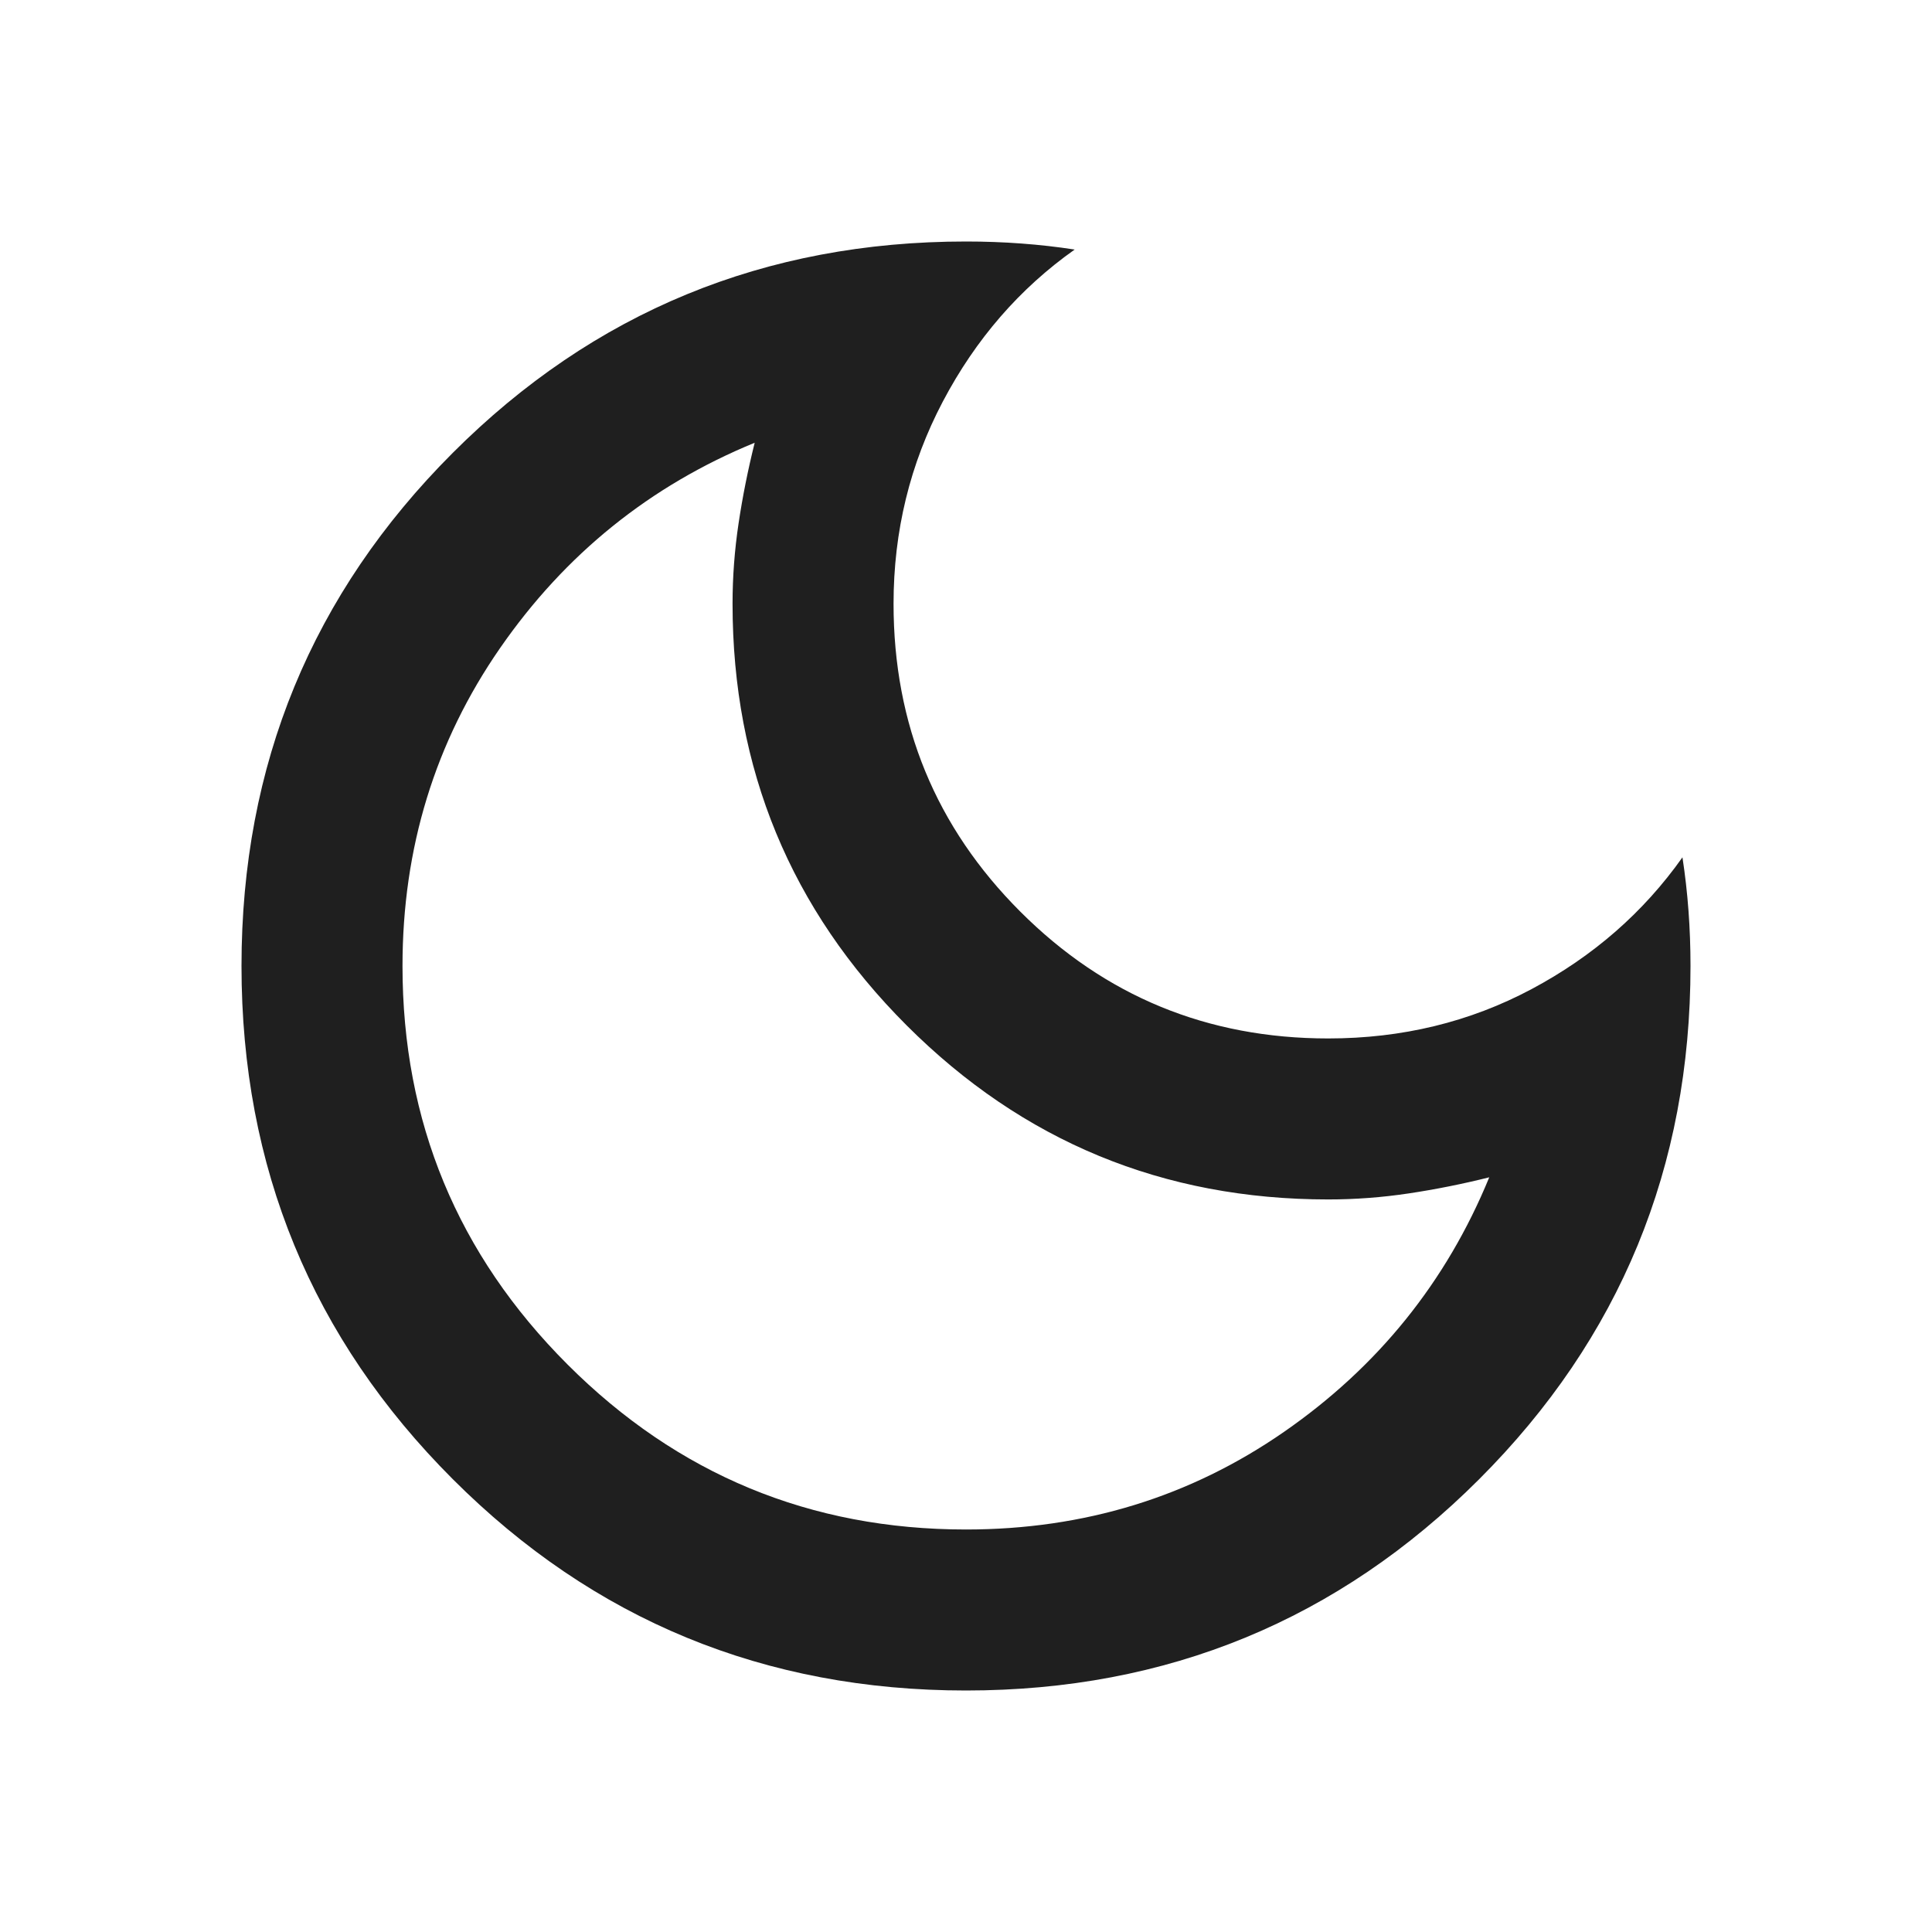
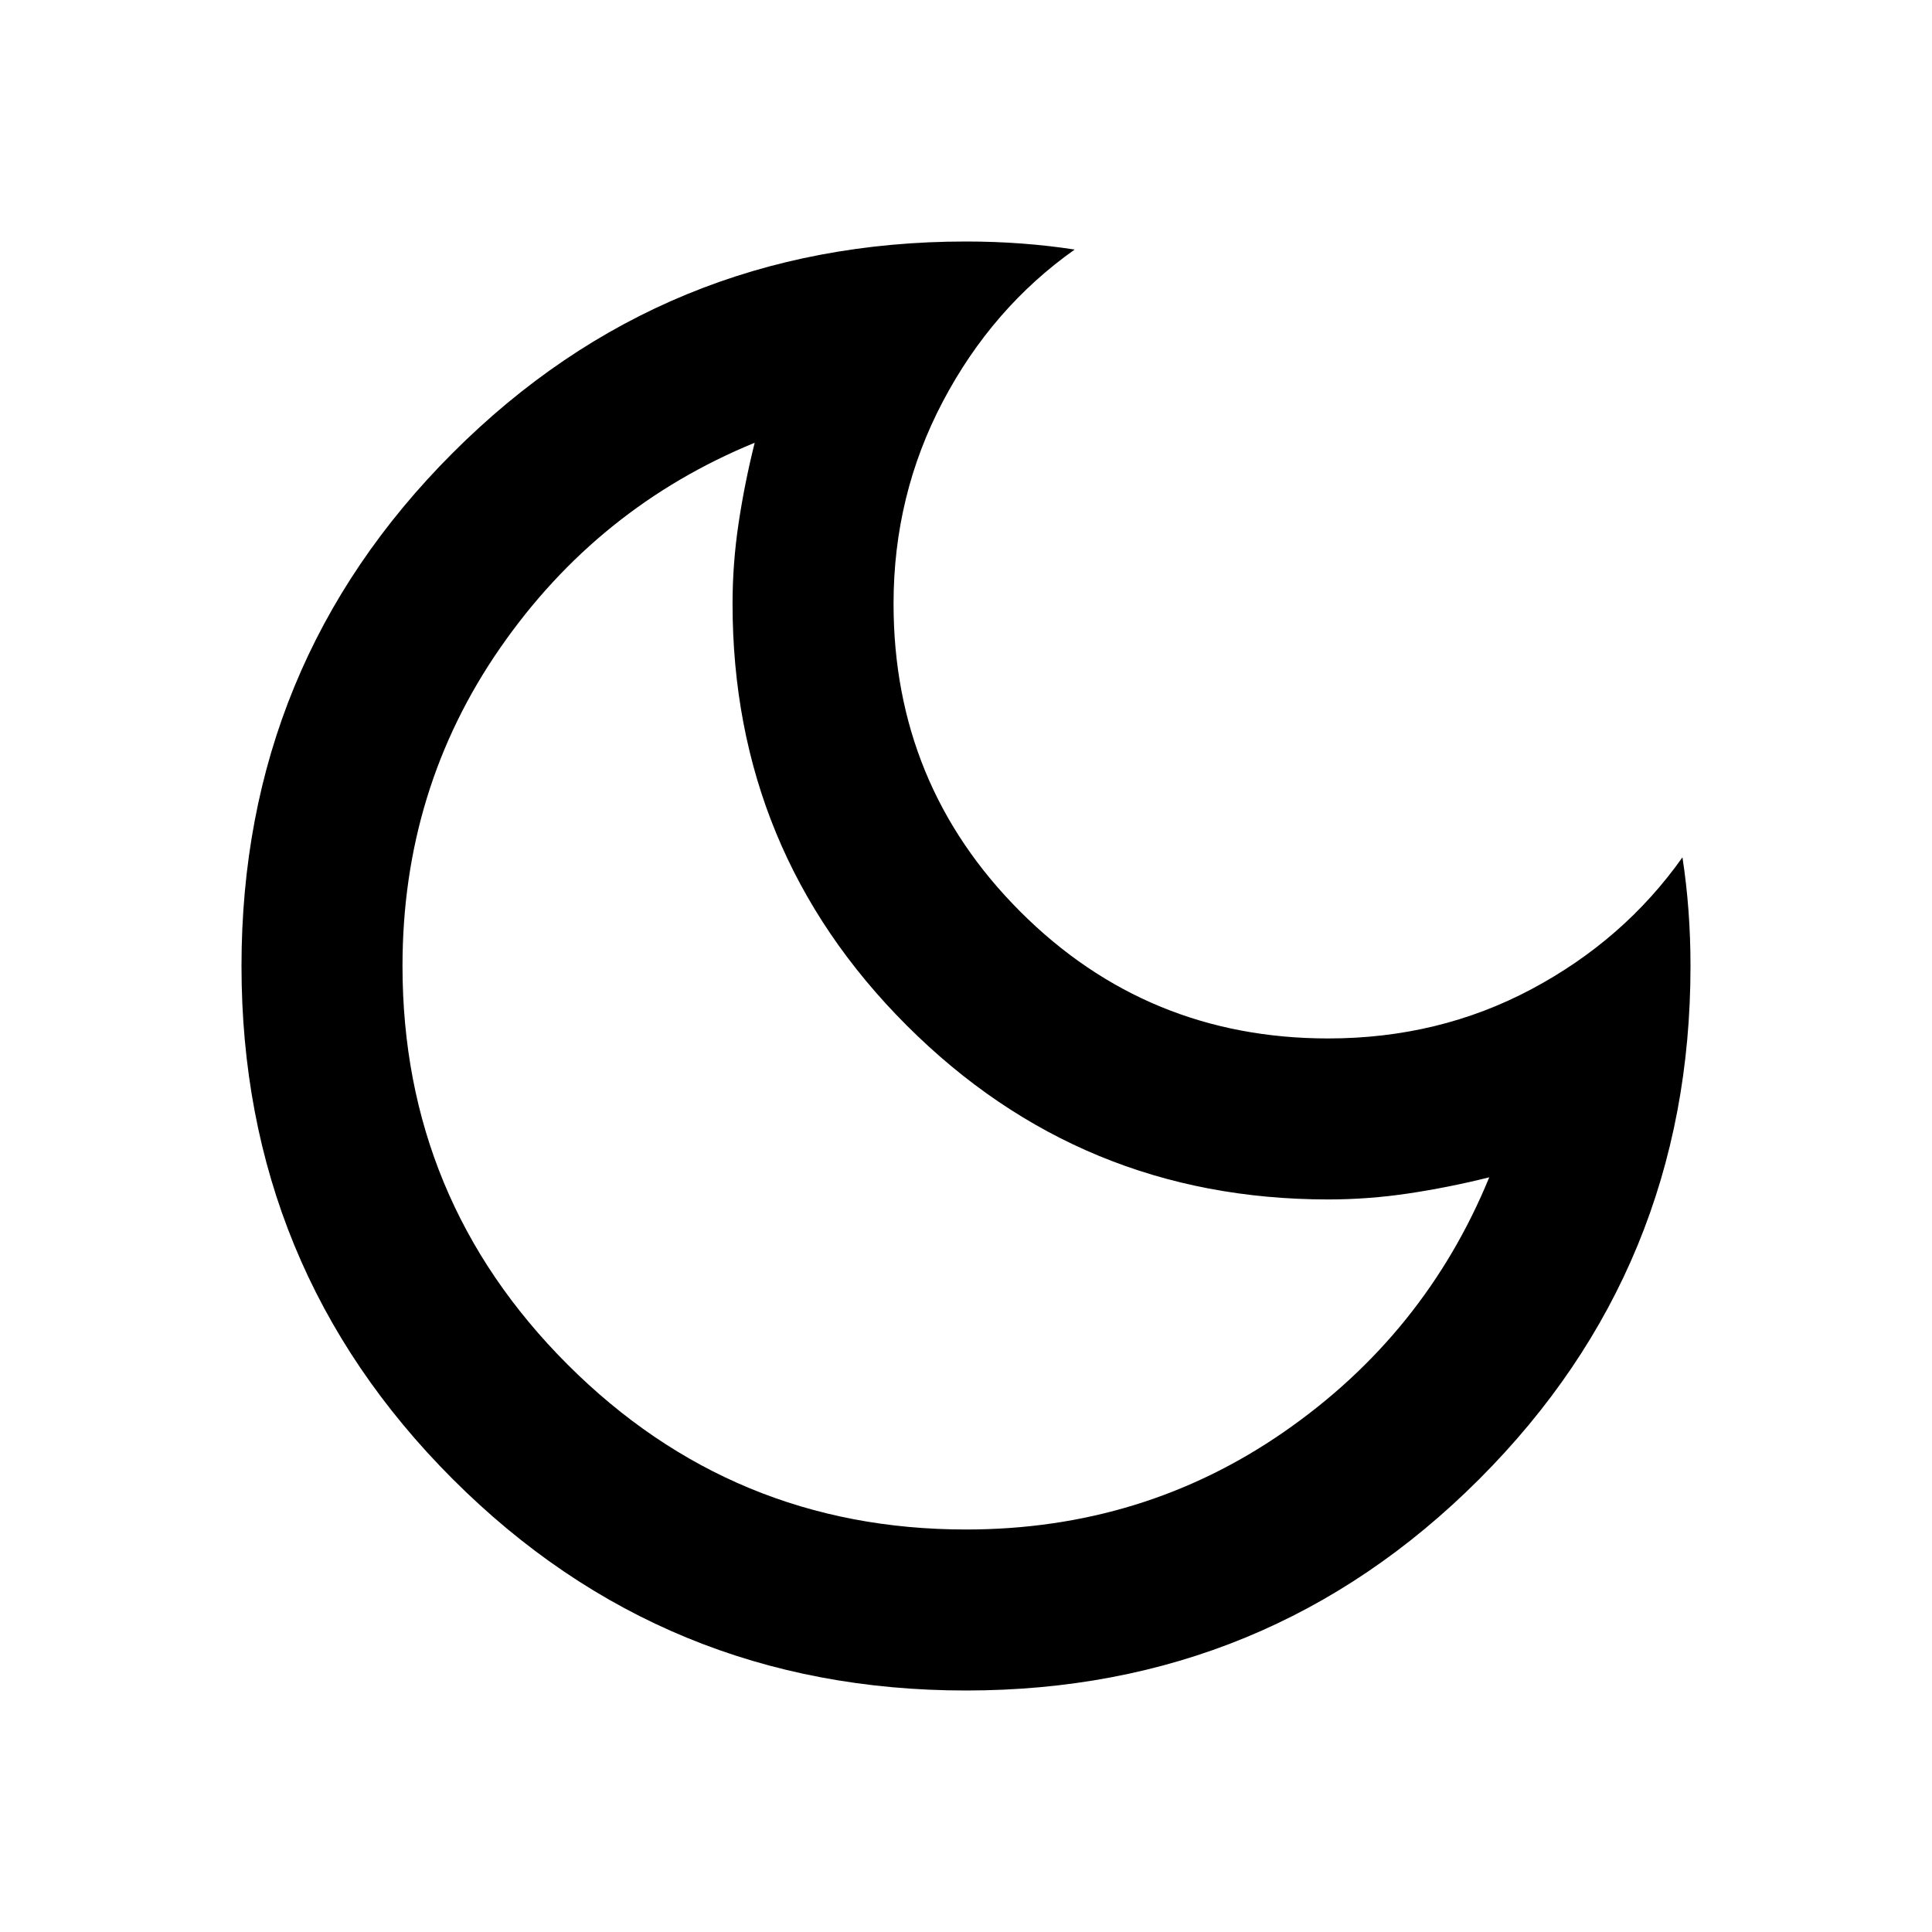
- <svg xmlns="http://www.w3.org/2000/svg" height="24px" viewBox="0 -960 960 960" width="24px" fill="#1f1f1f">
+ <svg xmlns="http://www.w3.org/2000/svg" height="24px" viewBox="0 -960 960 960" width="24px" fill="#000">
  <path d="M480-120q-150 0-255-105T120-480q0-150 105-255t255-105q14 0 27.5 1t26.5 3q-41 29-65.5 75.5T444-660q0 90 63 153t153 63q55 0 101-24.5t75-65.5q2 13 3 26.5t1 27.5q0 150-105 255T480-120Zm0-80q88 0 158-48.5T740-375q-20 5-40 8t-40 3q-123 0-209.5-86.5T364-660q0-20 3-40t8-40q-78 32-126.5 102T200-480q0 116 82 198t198 82Zm-10-270Z" />
</svg>
